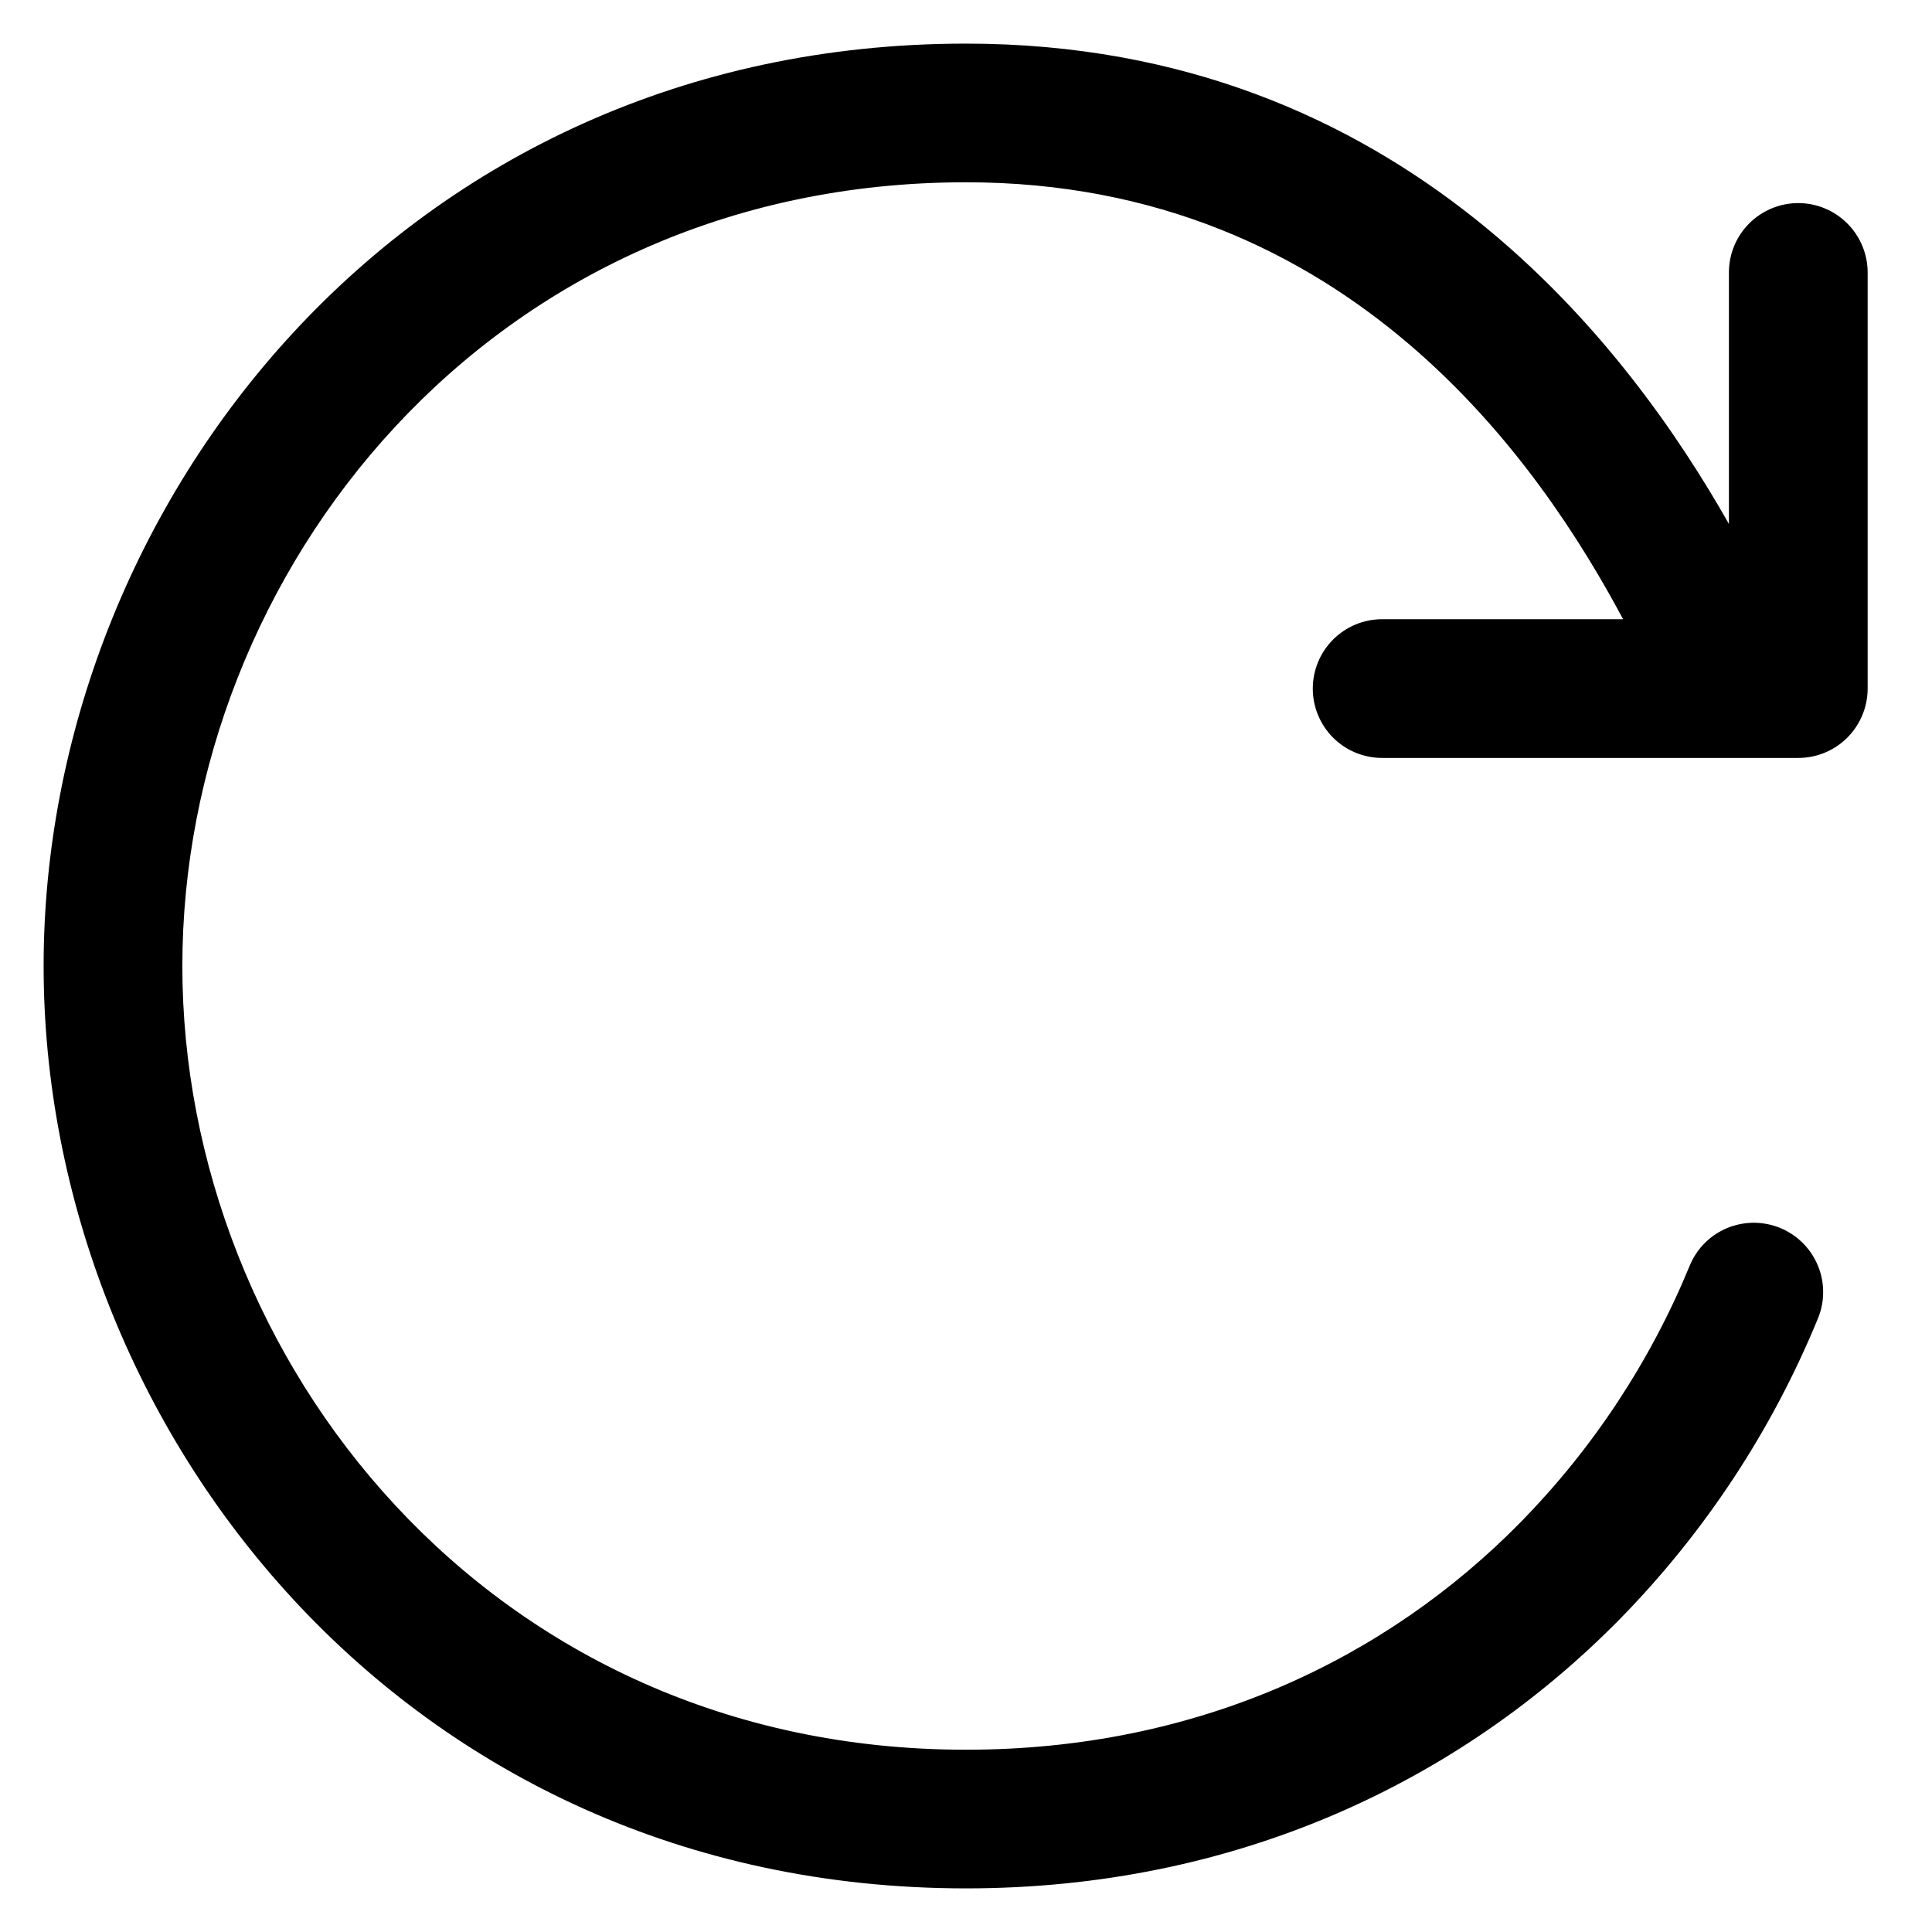
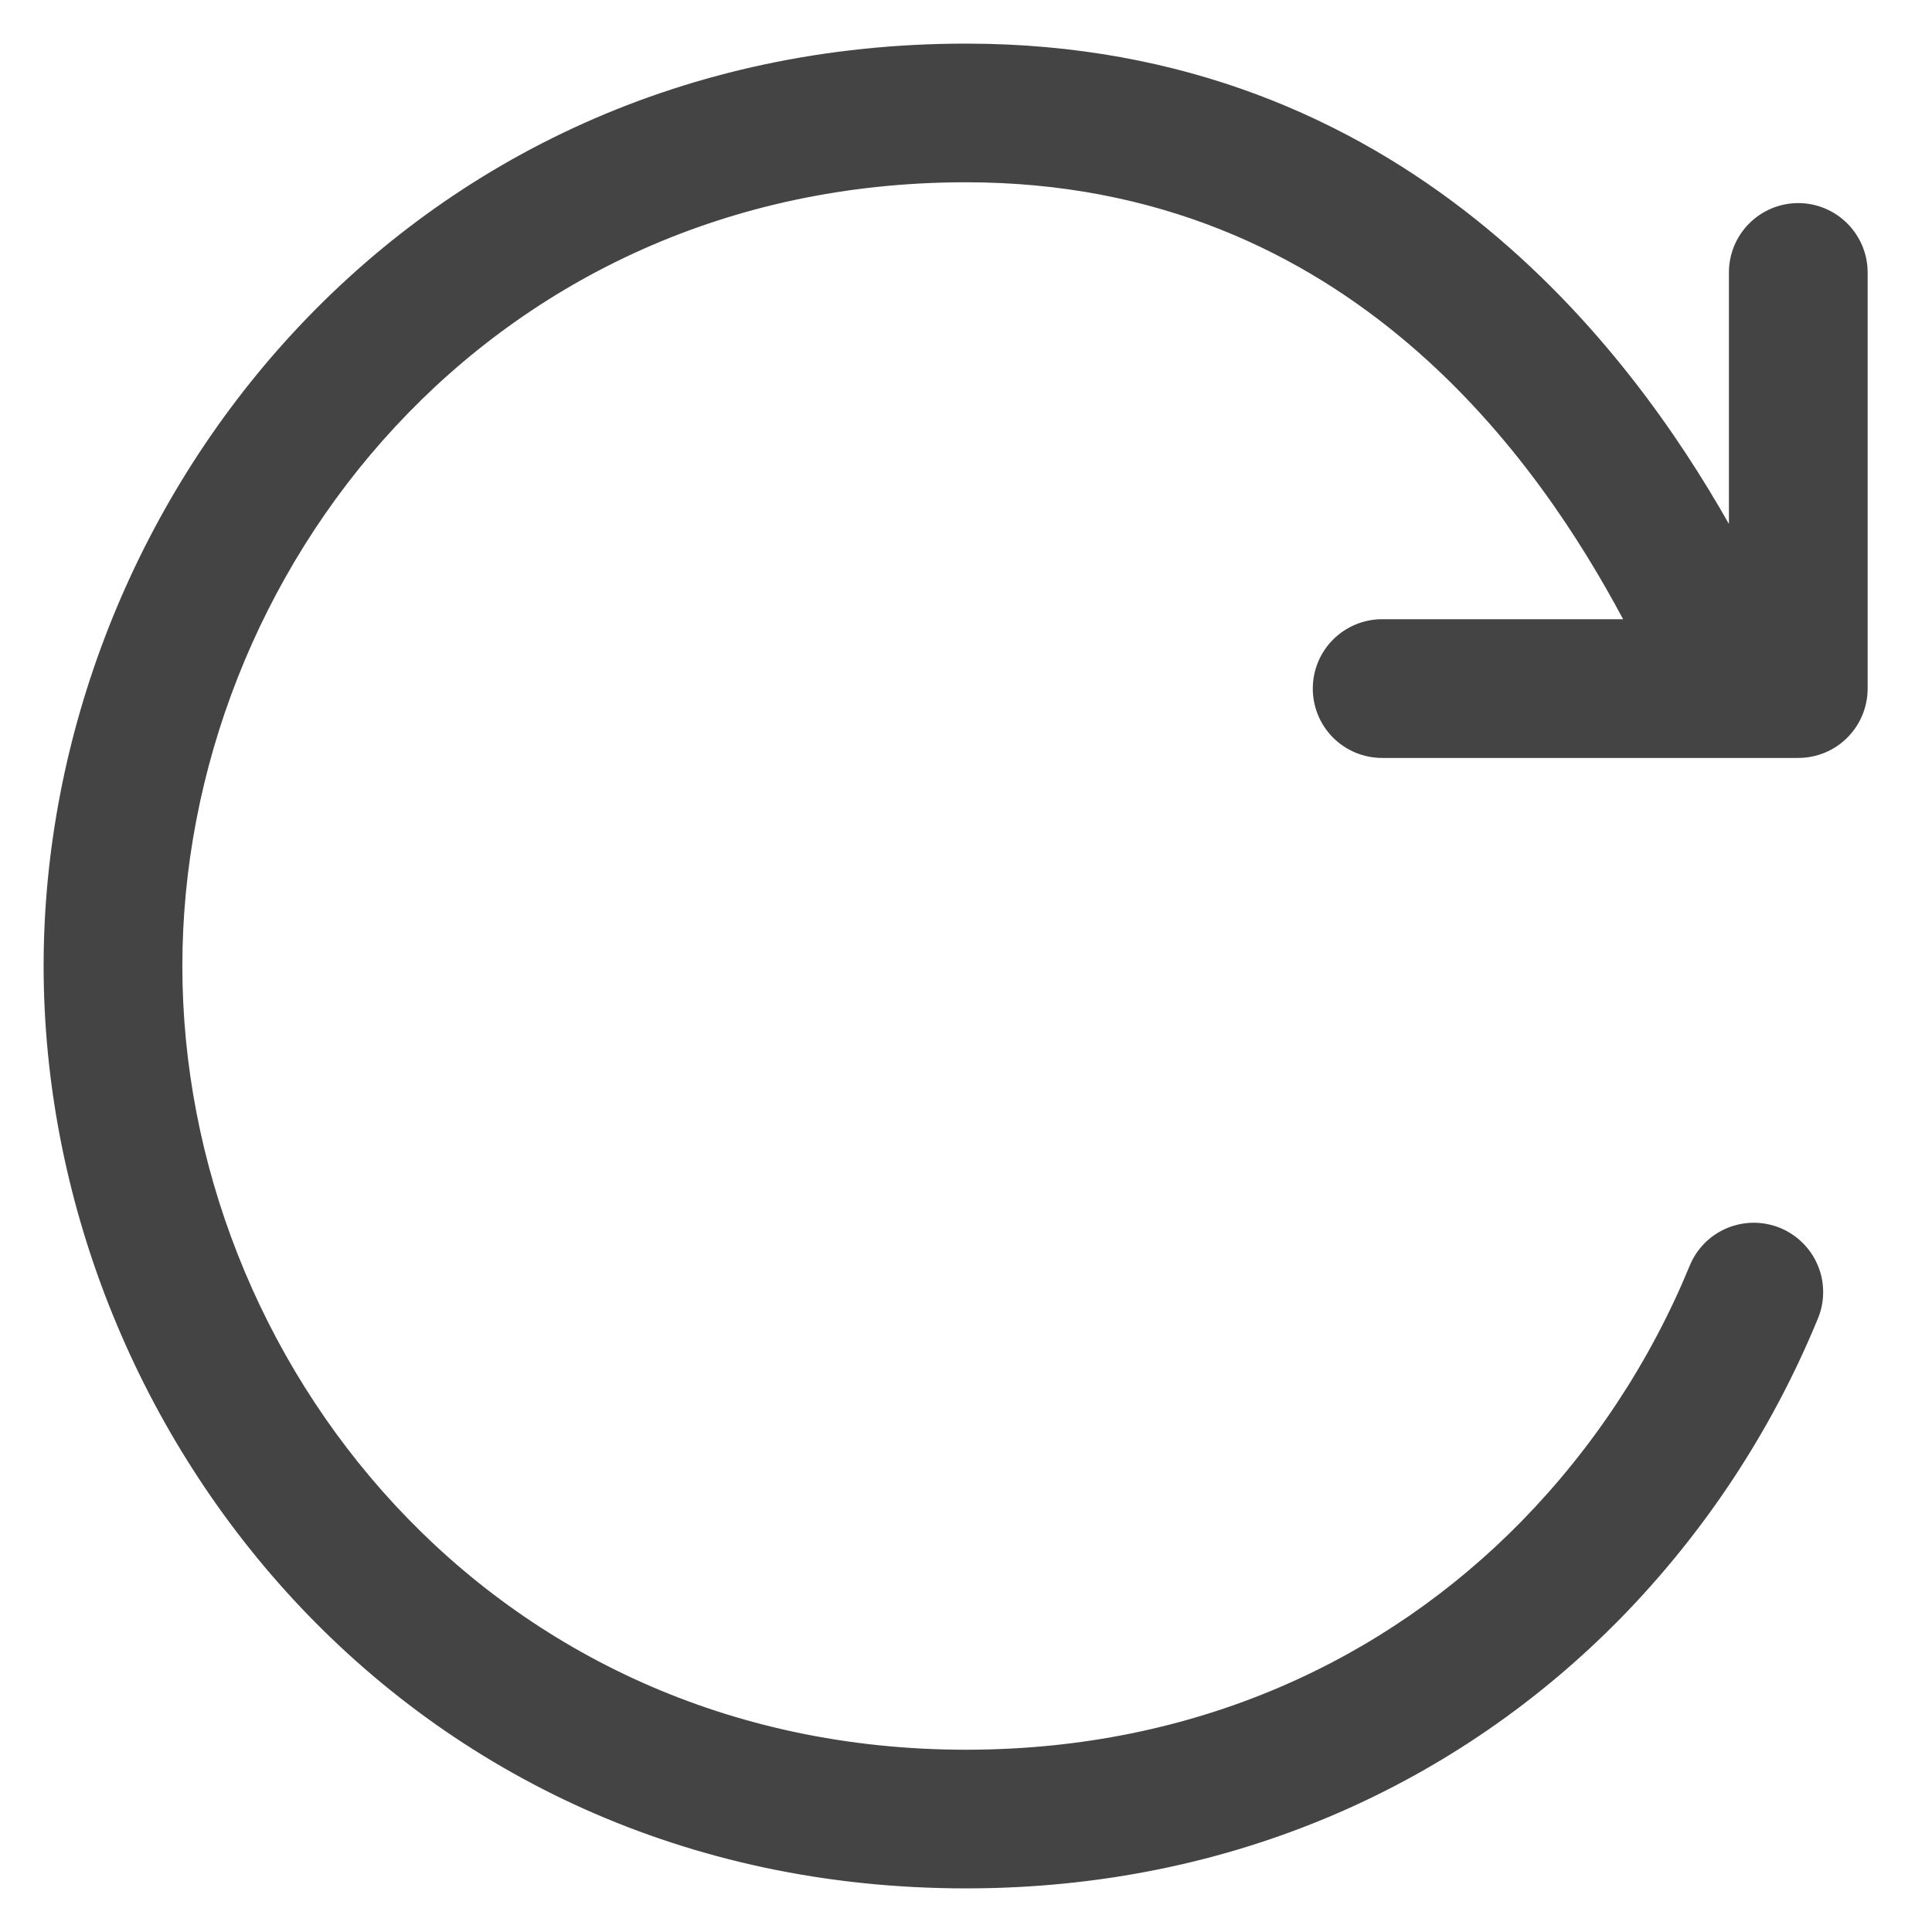
<svg xmlns="http://www.w3.org/2000/svg" width="26" height="26" viewBox="0 0 26 26" fill="none">
-   <path fill-rule="evenodd" clip-rule="evenodd" d="M2.454 13C2.454 7.708 6.579 2.453 13 2.453C18.186 2.453 20.751 6.291 21.843 8.333H18.6C18.353 8.333 18.115 8.432 17.94 8.607C17.765 8.782 17.667 9.019 17.667 9.267C17.667 9.514 17.765 9.752 17.94 9.927C18.115 10.102 18.353 10.2 18.6 10.2H24.2C24.448 10.2 24.685 10.102 24.86 9.927C25.035 9.752 25.134 9.514 25.134 9.267V3.667C25.134 3.419 25.035 3.182 24.86 3.007C24.685 2.832 24.448 2.733 24.2 2.733C23.953 2.733 23.715 2.832 23.54 3.007C23.365 3.182 23.267 3.419 23.267 3.667V7.051C21.953 4.733 18.91 0.587 13 0.587C5.416 0.587 0.587 6.812 0.587 13C0.587 19.188 5.416 25.413 13 25.413C16.629 25.413 19.649 23.976 21.8 21.788C22.941 20.624 23.846 19.251 24.465 17.743C24.512 17.63 24.536 17.508 24.535 17.386C24.535 17.263 24.511 17.142 24.463 17.029C24.416 16.916 24.347 16.813 24.26 16.727C24.173 16.64 24.07 16.572 23.957 16.525C23.843 16.479 23.722 16.455 23.599 16.455C23.477 16.456 23.355 16.48 23.242 16.527C23.129 16.575 23.026 16.643 22.94 16.73C22.854 16.817 22.785 16.921 22.739 17.034C22.211 18.318 21.44 19.488 20.469 20.48C18.656 22.328 16.108 23.547 13 23.547C6.579 23.547 2.454 18.292 2.454 13Z" fill="black" />
+   <path fill-rule="evenodd" clip-rule="evenodd" d="M2.454 13C2.454 7.708 6.579 2.453 13 2.453C18.186 2.453 20.751 6.291 21.843 8.333H18.6C18.353 8.333 18.115 8.432 17.94 8.607C17.765 8.782 17.667 9.019 17.667 9.267C17.667 9.514 17.765 9.752 17.94 9.927C18.115 10.102 18.353 10.2 18.6 10.2H24.2C24.448 10.2 24.685 10.102 24.86 9.927C25.035 9.752 25.134 9.514 25.134 9.267V3.667C25.134 3.419 25.035 3.182 24.86 3.007C24.685 2.832 24.448 2.733 24.2 2.733C23.953 2.733 23.715 2.832 23.54 3.007C23.365 3.182 23.267 3.419 23.267 3.667V7.051C21.953 4.733 18.91 0.587 13 0.587C5.416 0.587 0.587 6.812 0.587 13C0.587 19.188 5.416 25.413 13 25.413C16.629 25.413 19.649 23.976 21.8 21.788C22.941 20.624 23.846 19.251 24.465 17.743C24.512 17.63 24.536 17.508 24.535 17.386C24.535 17.263 24.511 17.142 24.463 17.029C24.416 16.916 24.347 16.813 24.26 16.727C24.173 16.64 24.07 16.572 23.957 16.525C23.843 16.479 23.722 16.455 23.599 16.455C23.477 16.456 23.355 16.48 23.242 16.527C23.129 16.575 23.026 16.643 22.94 16.73C22.854 16.817 22.785 16.921 22.739 17.034C22.211 18.318 21.44 19.488 20.469 20.48C18.656 22.328 16.108 23.547 13 23.547C6.579 23.547 2.454 18.292 2.454 13Z" fill="#444" />
</svg>
